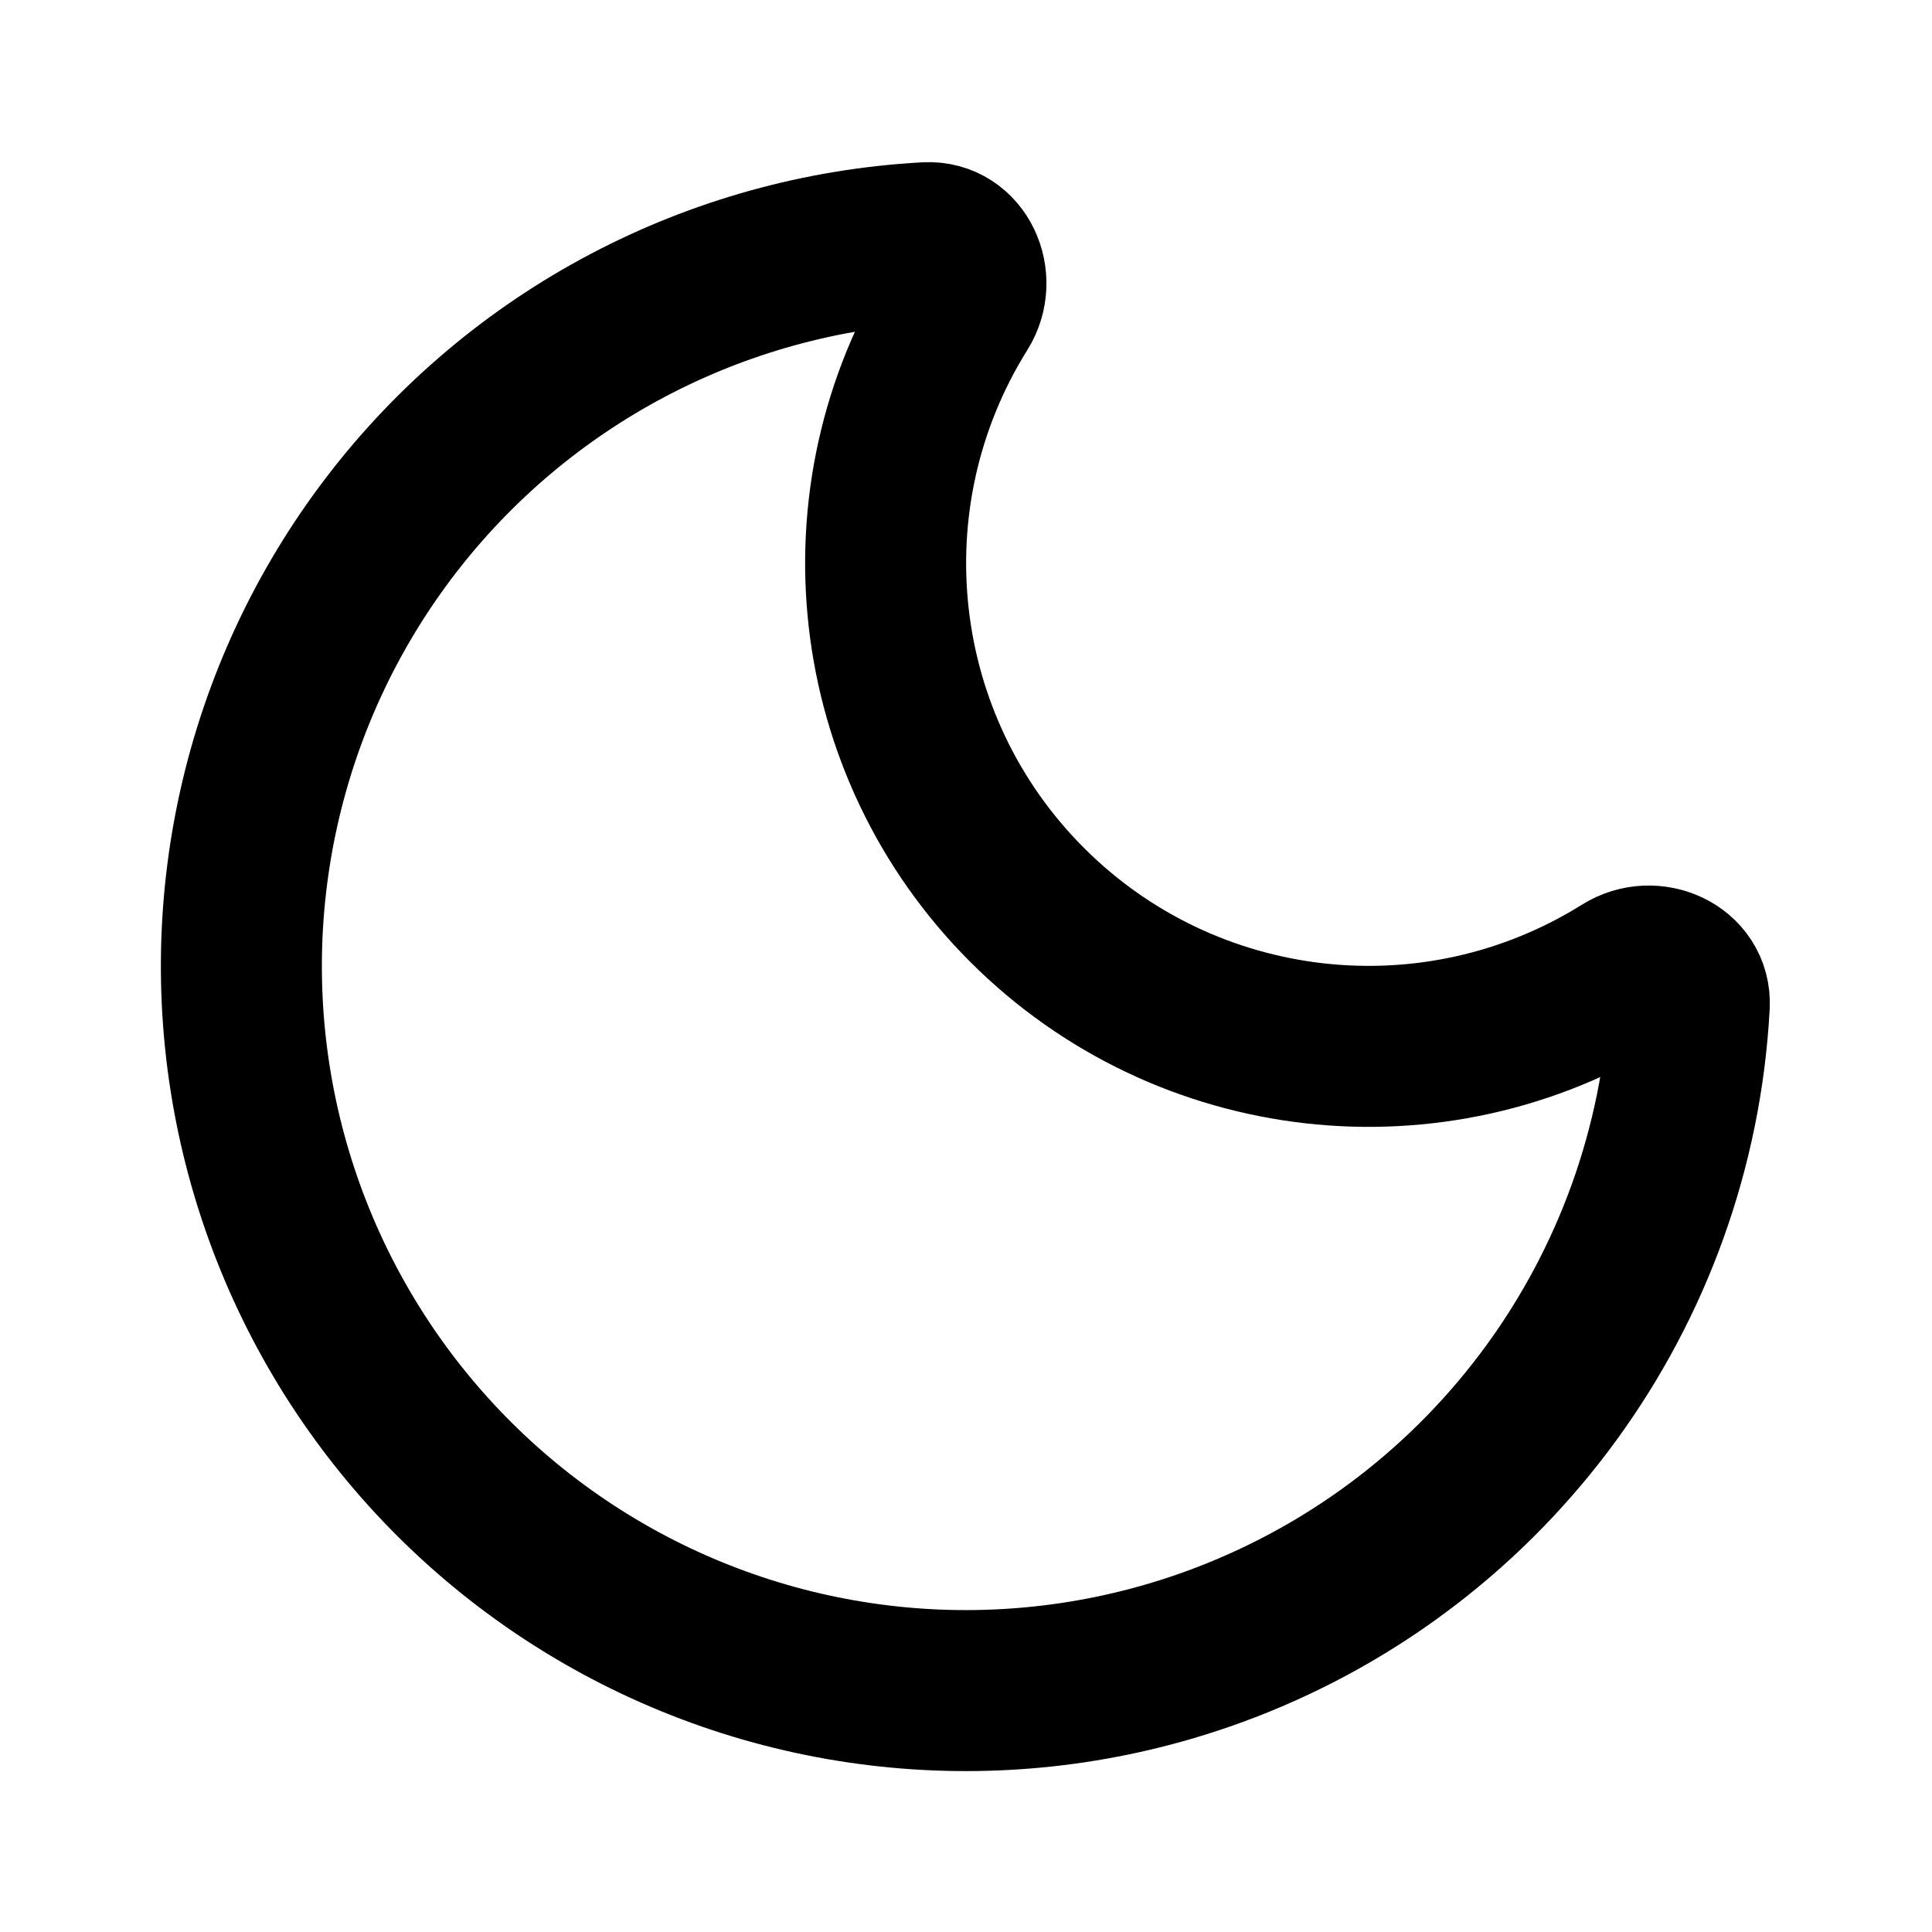
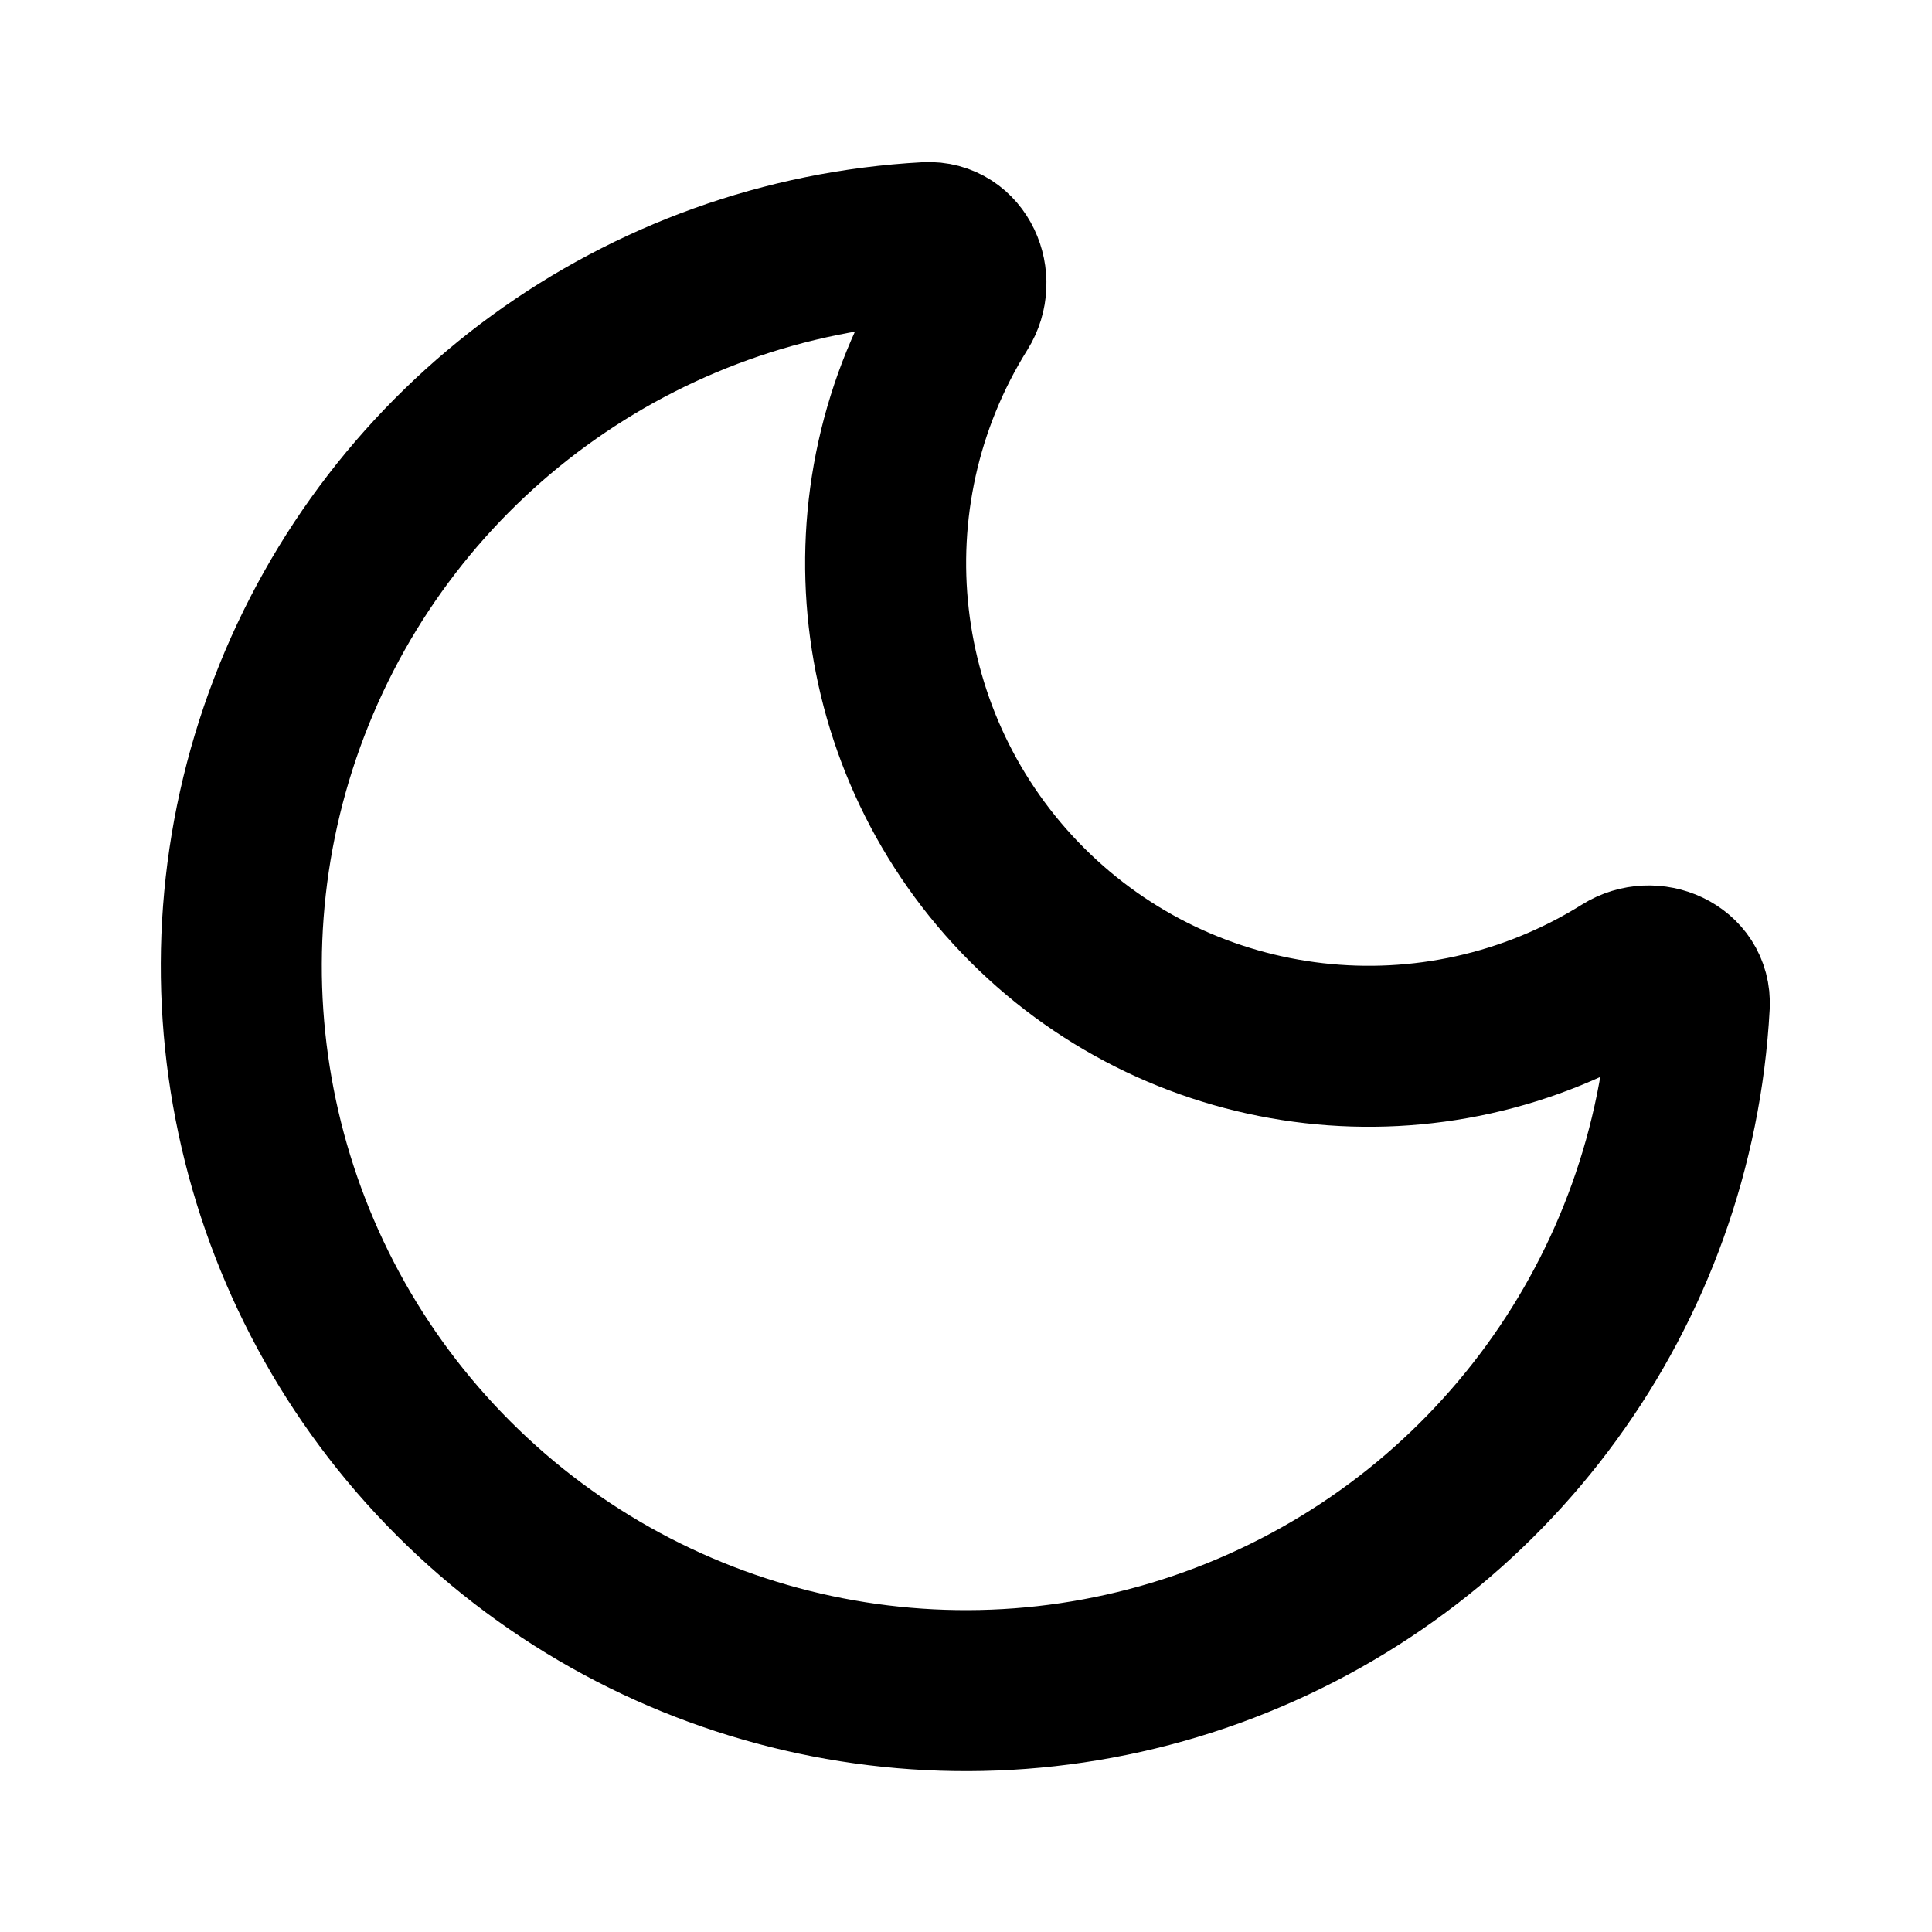
<svg xmlns="http://www.w3.org/2000/svg" fill="none" viewBox="0 0 24 24">
-   <path stroke="currentColor" stroke-linecap="round" stroke-linejoin="round" stroke-width="2" d="M20.985 12.486a9 9 0 0 1-5.768 7.92 9 9 0 0 1-12.021-6.529 9 9 0 0 1 8.316-10.862c.405-.022.617.46.402.803a6 6 0 0 0 .845 7.423 6 6 0 0 0 7.423.845c.344-.215.825-.004.803.401" />
+   <path stroke="currentColor" stroke-linecap="round" stroke-linejoin="round" stroke-width="2" d="M20.985 12.486a9 9 0 0 1-5.768 7.92A9 9 0 0 1 3.593 8.783 9 9 0 0 1 11.512 3.014c.405-.022.617.46.402.803a6 6 0 0 0 .845 7.423 6 6 0 0 0 7.423.845c.344-.215.825-.004.803.401" />
</svg>
